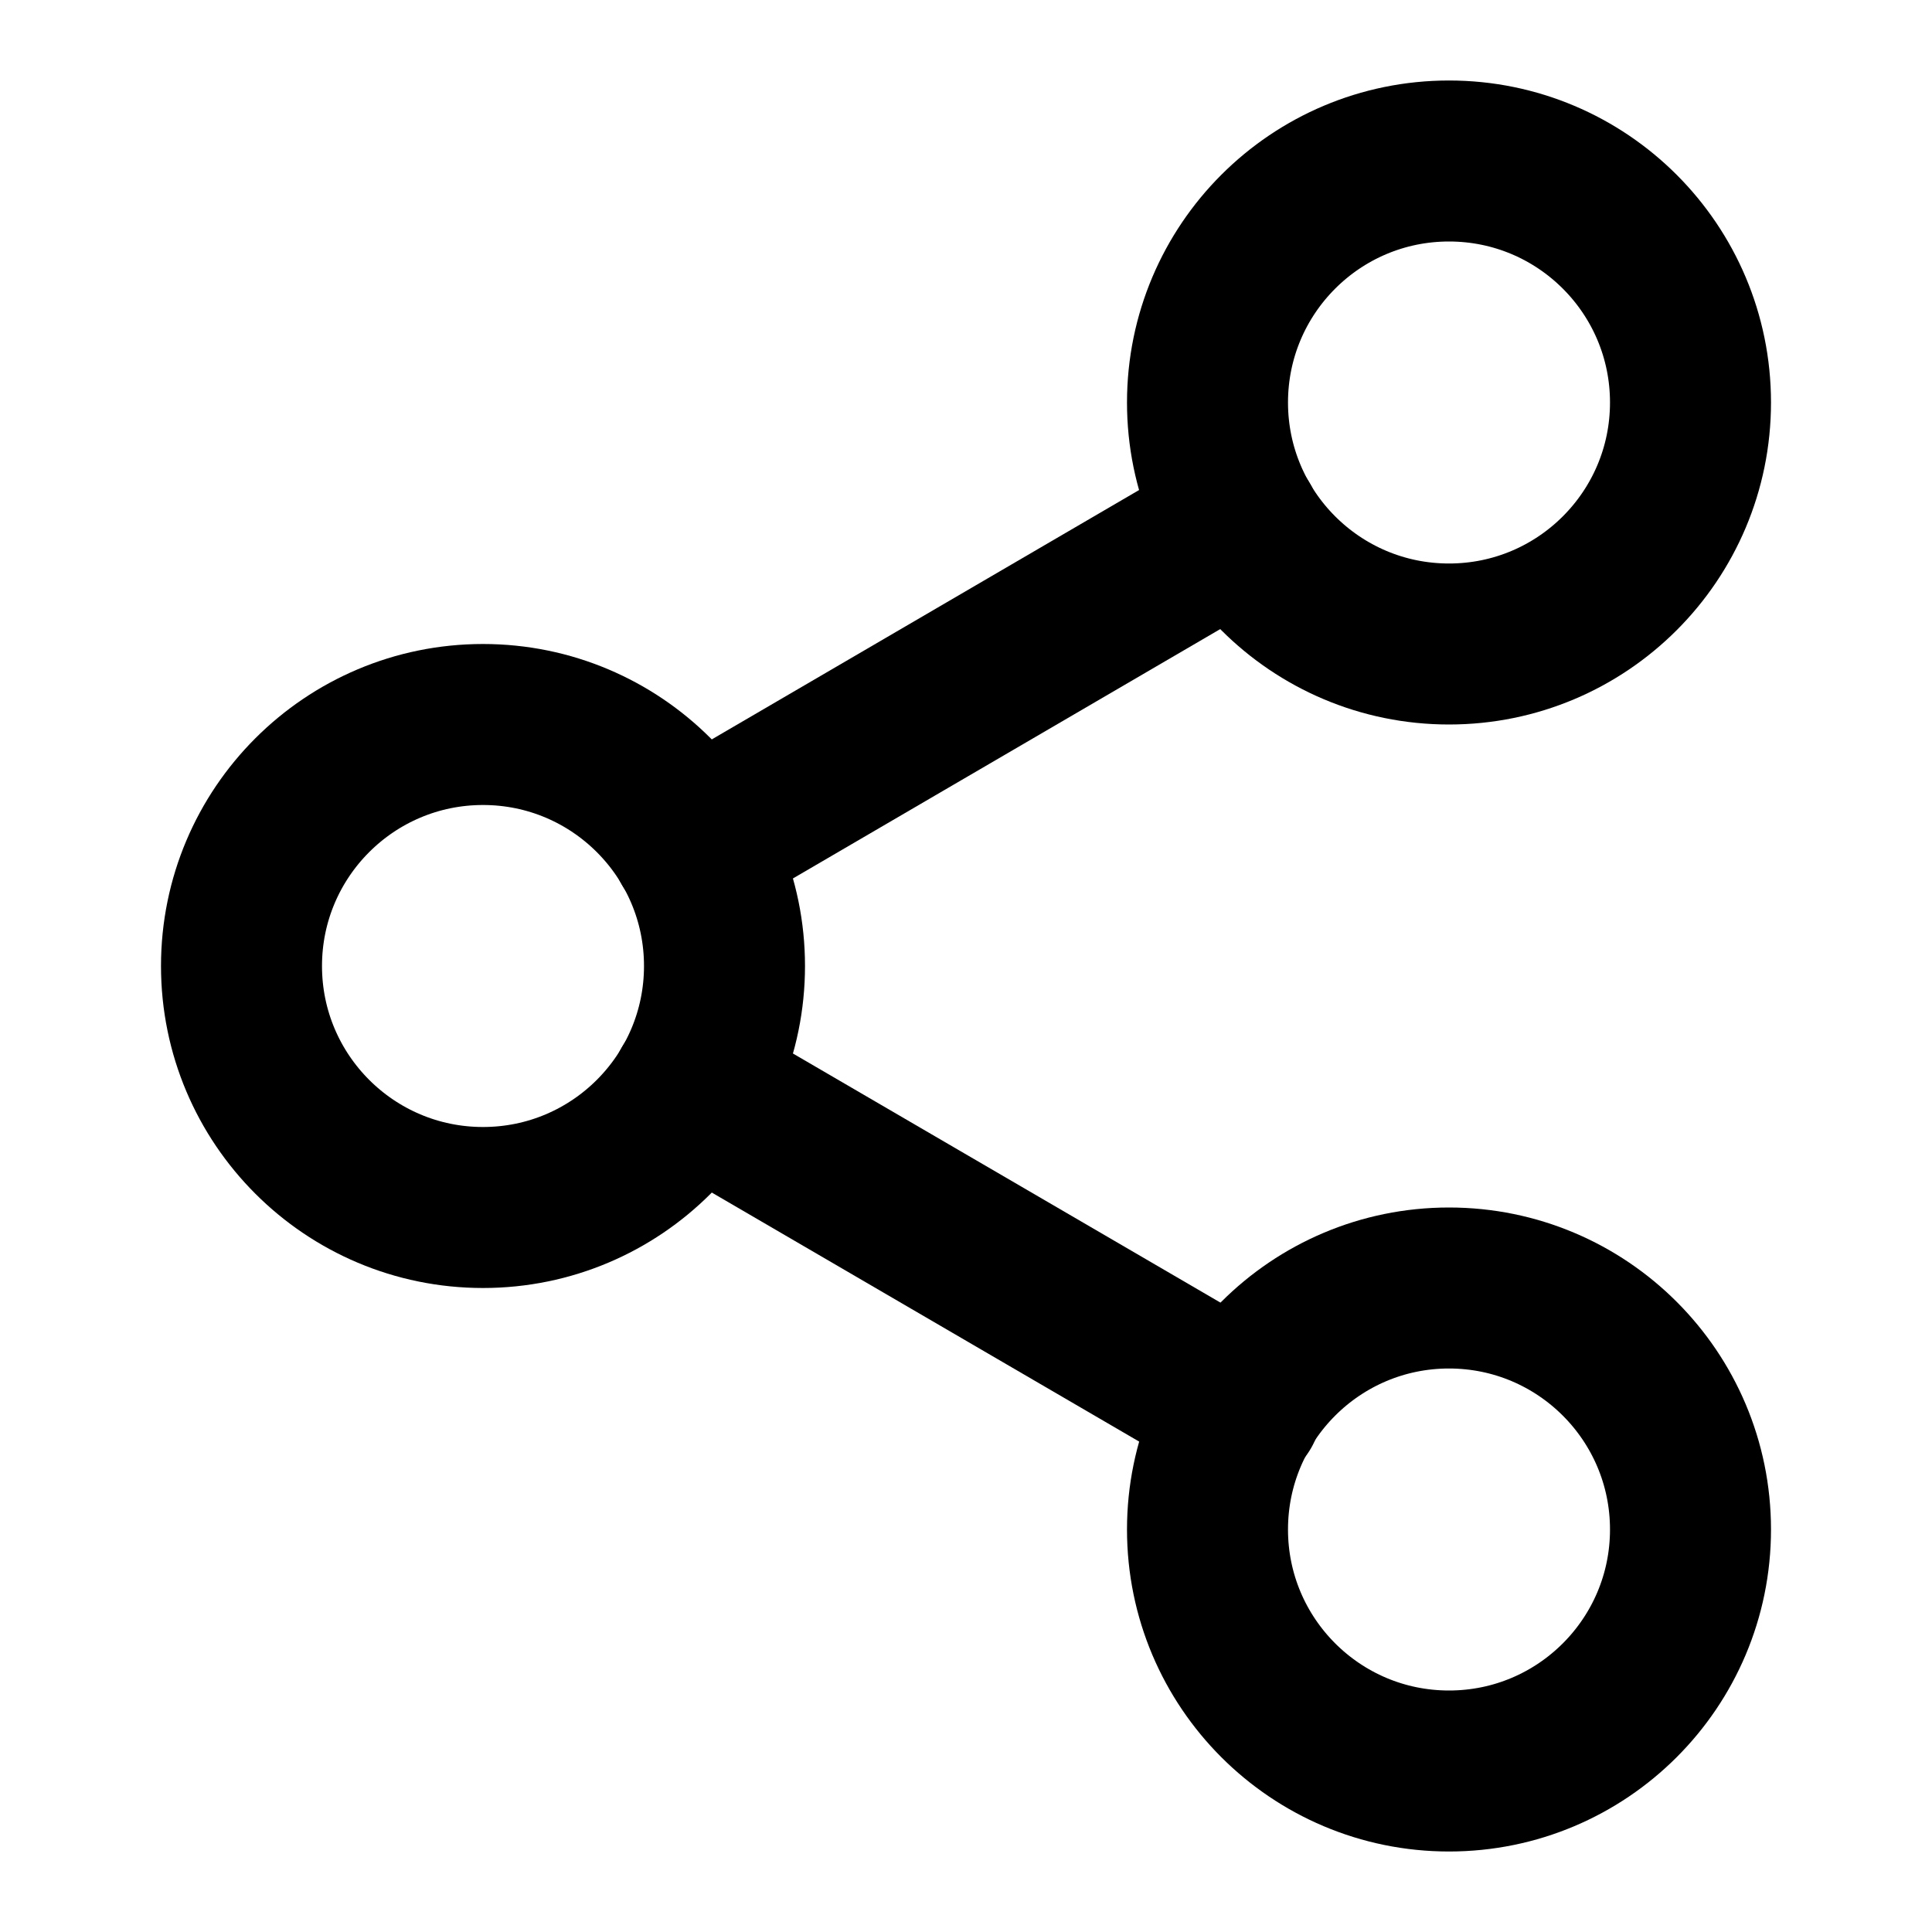
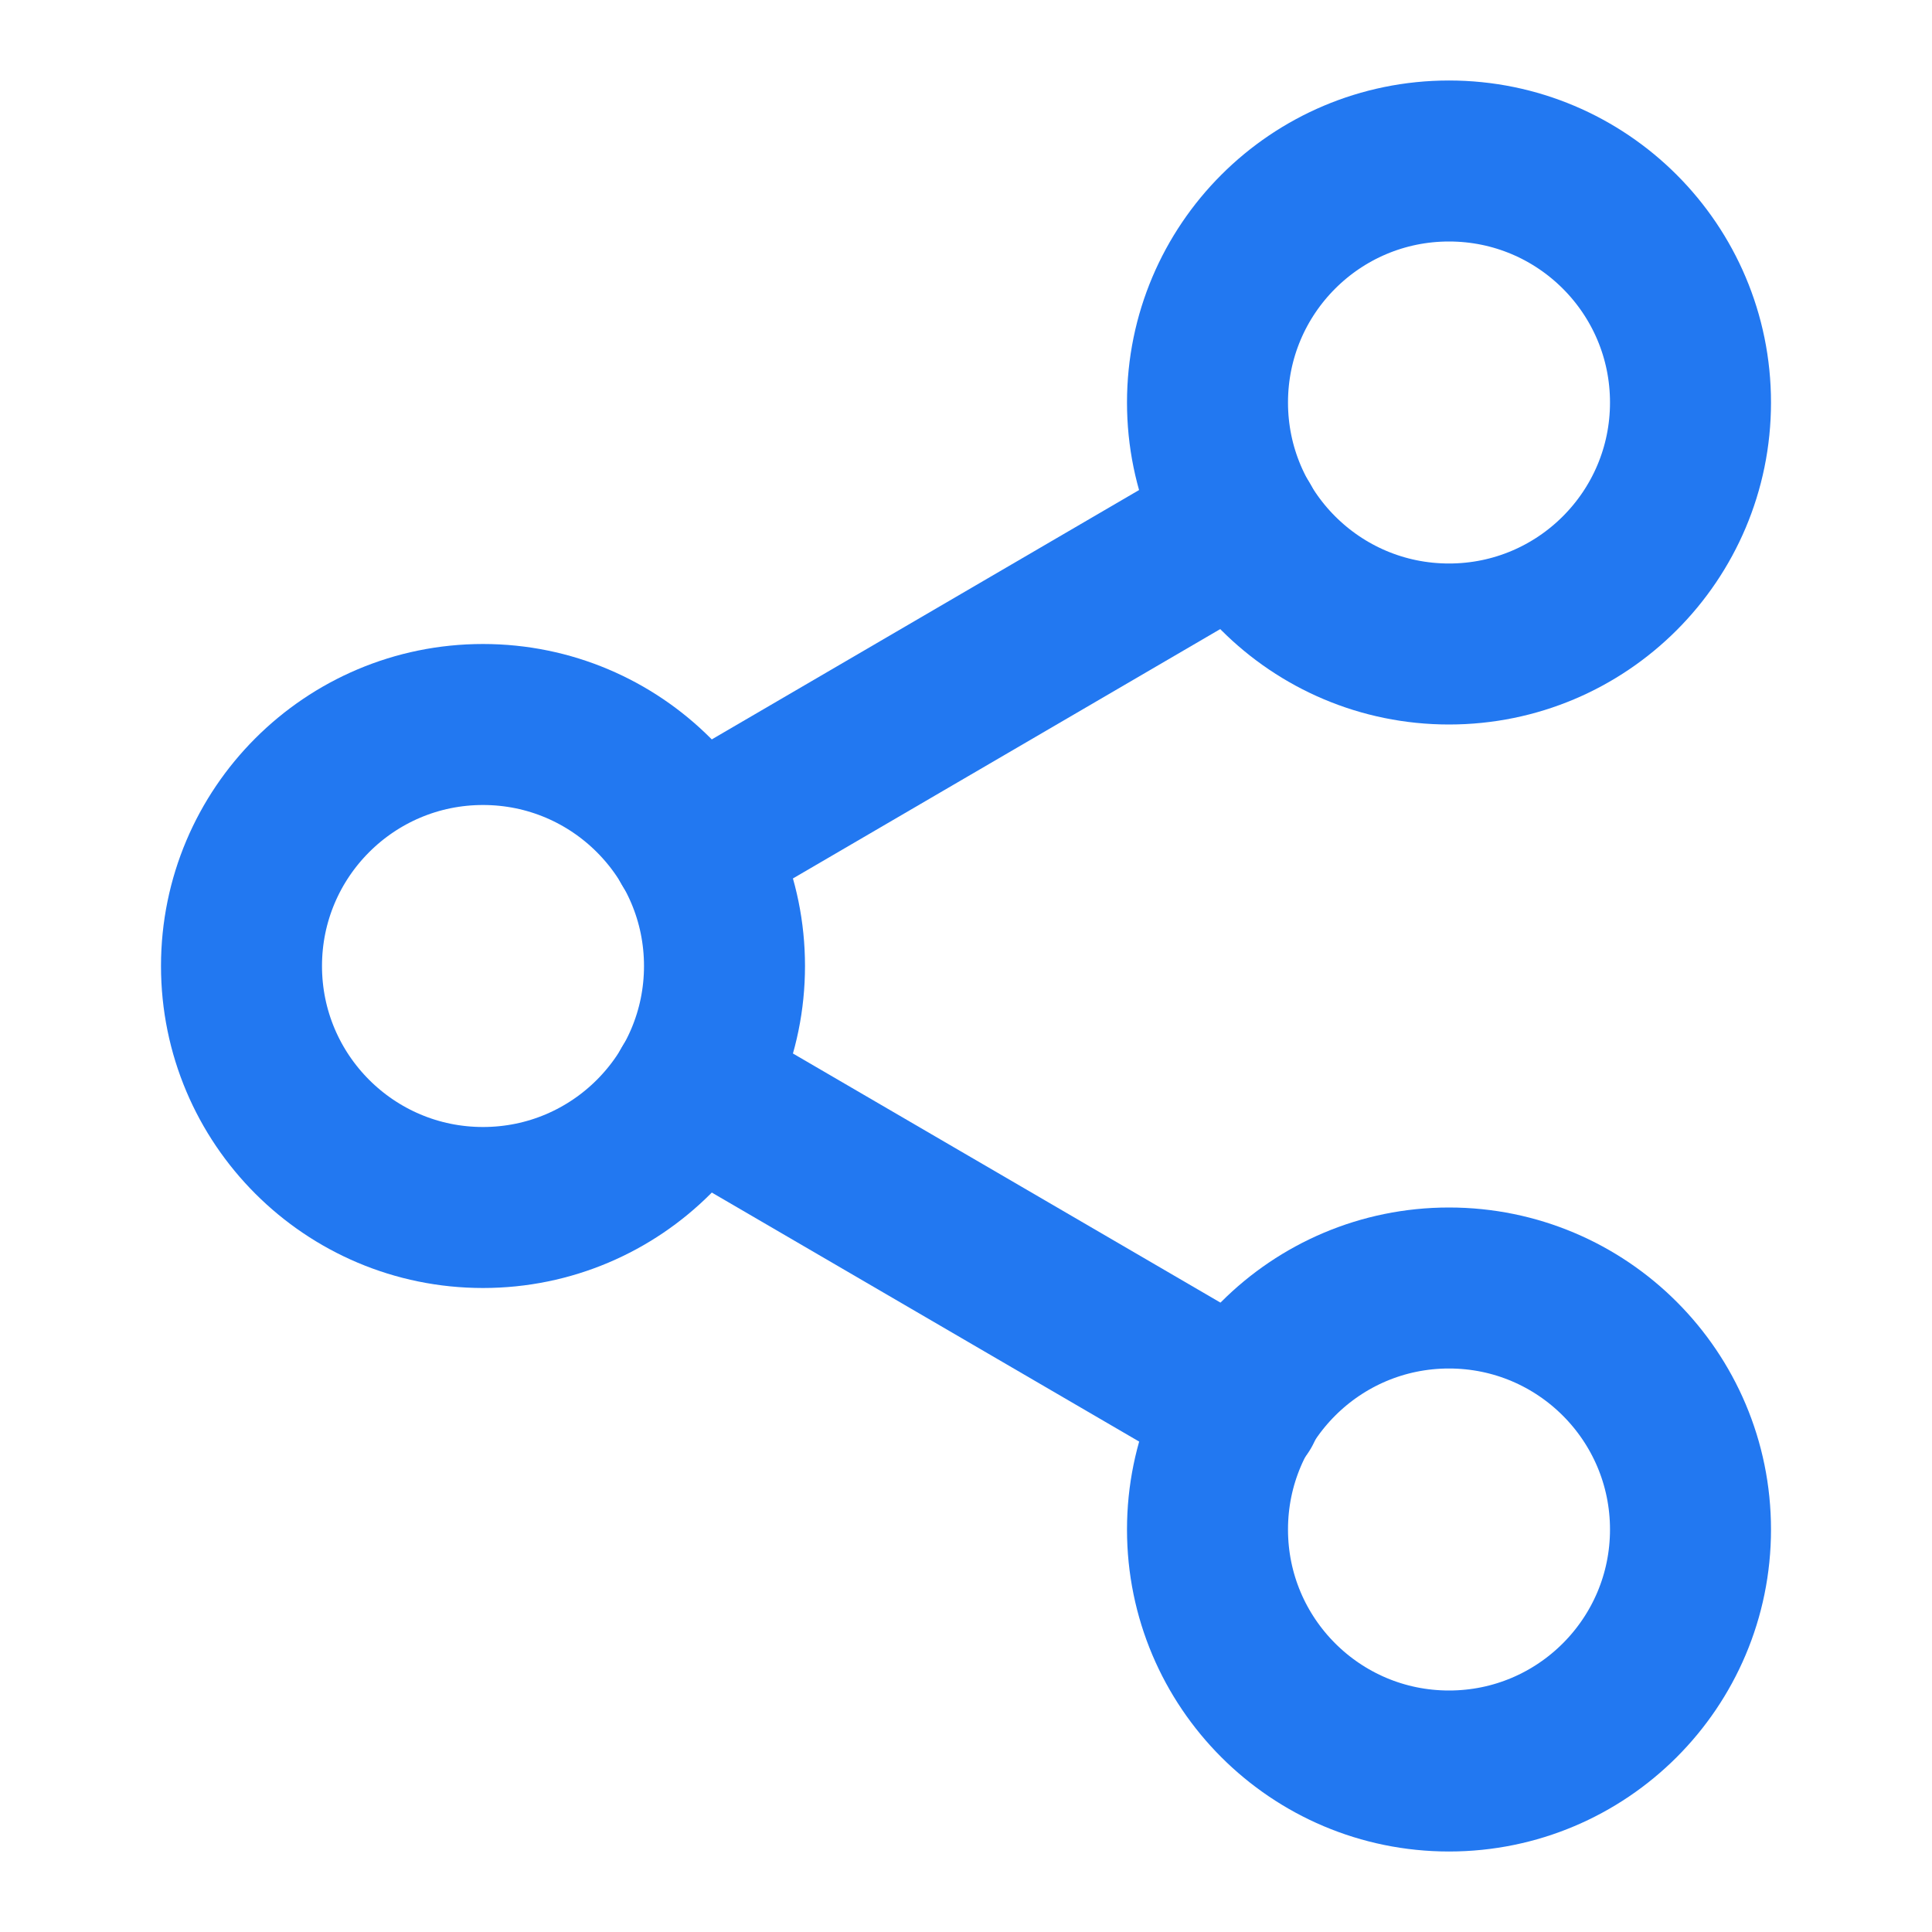
- <svg xmlns="http://www.w3.org/2000/svg" width="24" height="24" viewBox="0 0 24 24" fill="none" stroke="#000" stroke-width="2" stroke-linecap="round" stroke-linejoin="round">
+ <svg xmlns="http://www.w3.org/2000/svg" width="24" height="24" viewBox="0 0 24 24" fill="none" stroke="#2278F1" stroke-width="2" stroke-linecap="round" stroke-linejoin="round">
  <circle cx="18" cy="5" r="3" />
  <circle cx="6" cy="12" r="3" />
  <circle cx="18" cy="19" r="3" />
  <line x1="8.59" y1="13.51" x2="15.42" y2="17.49" />
  <line x1="15.41" y1="6.51" x2="8.59" y2="10.49" />
</svg>
